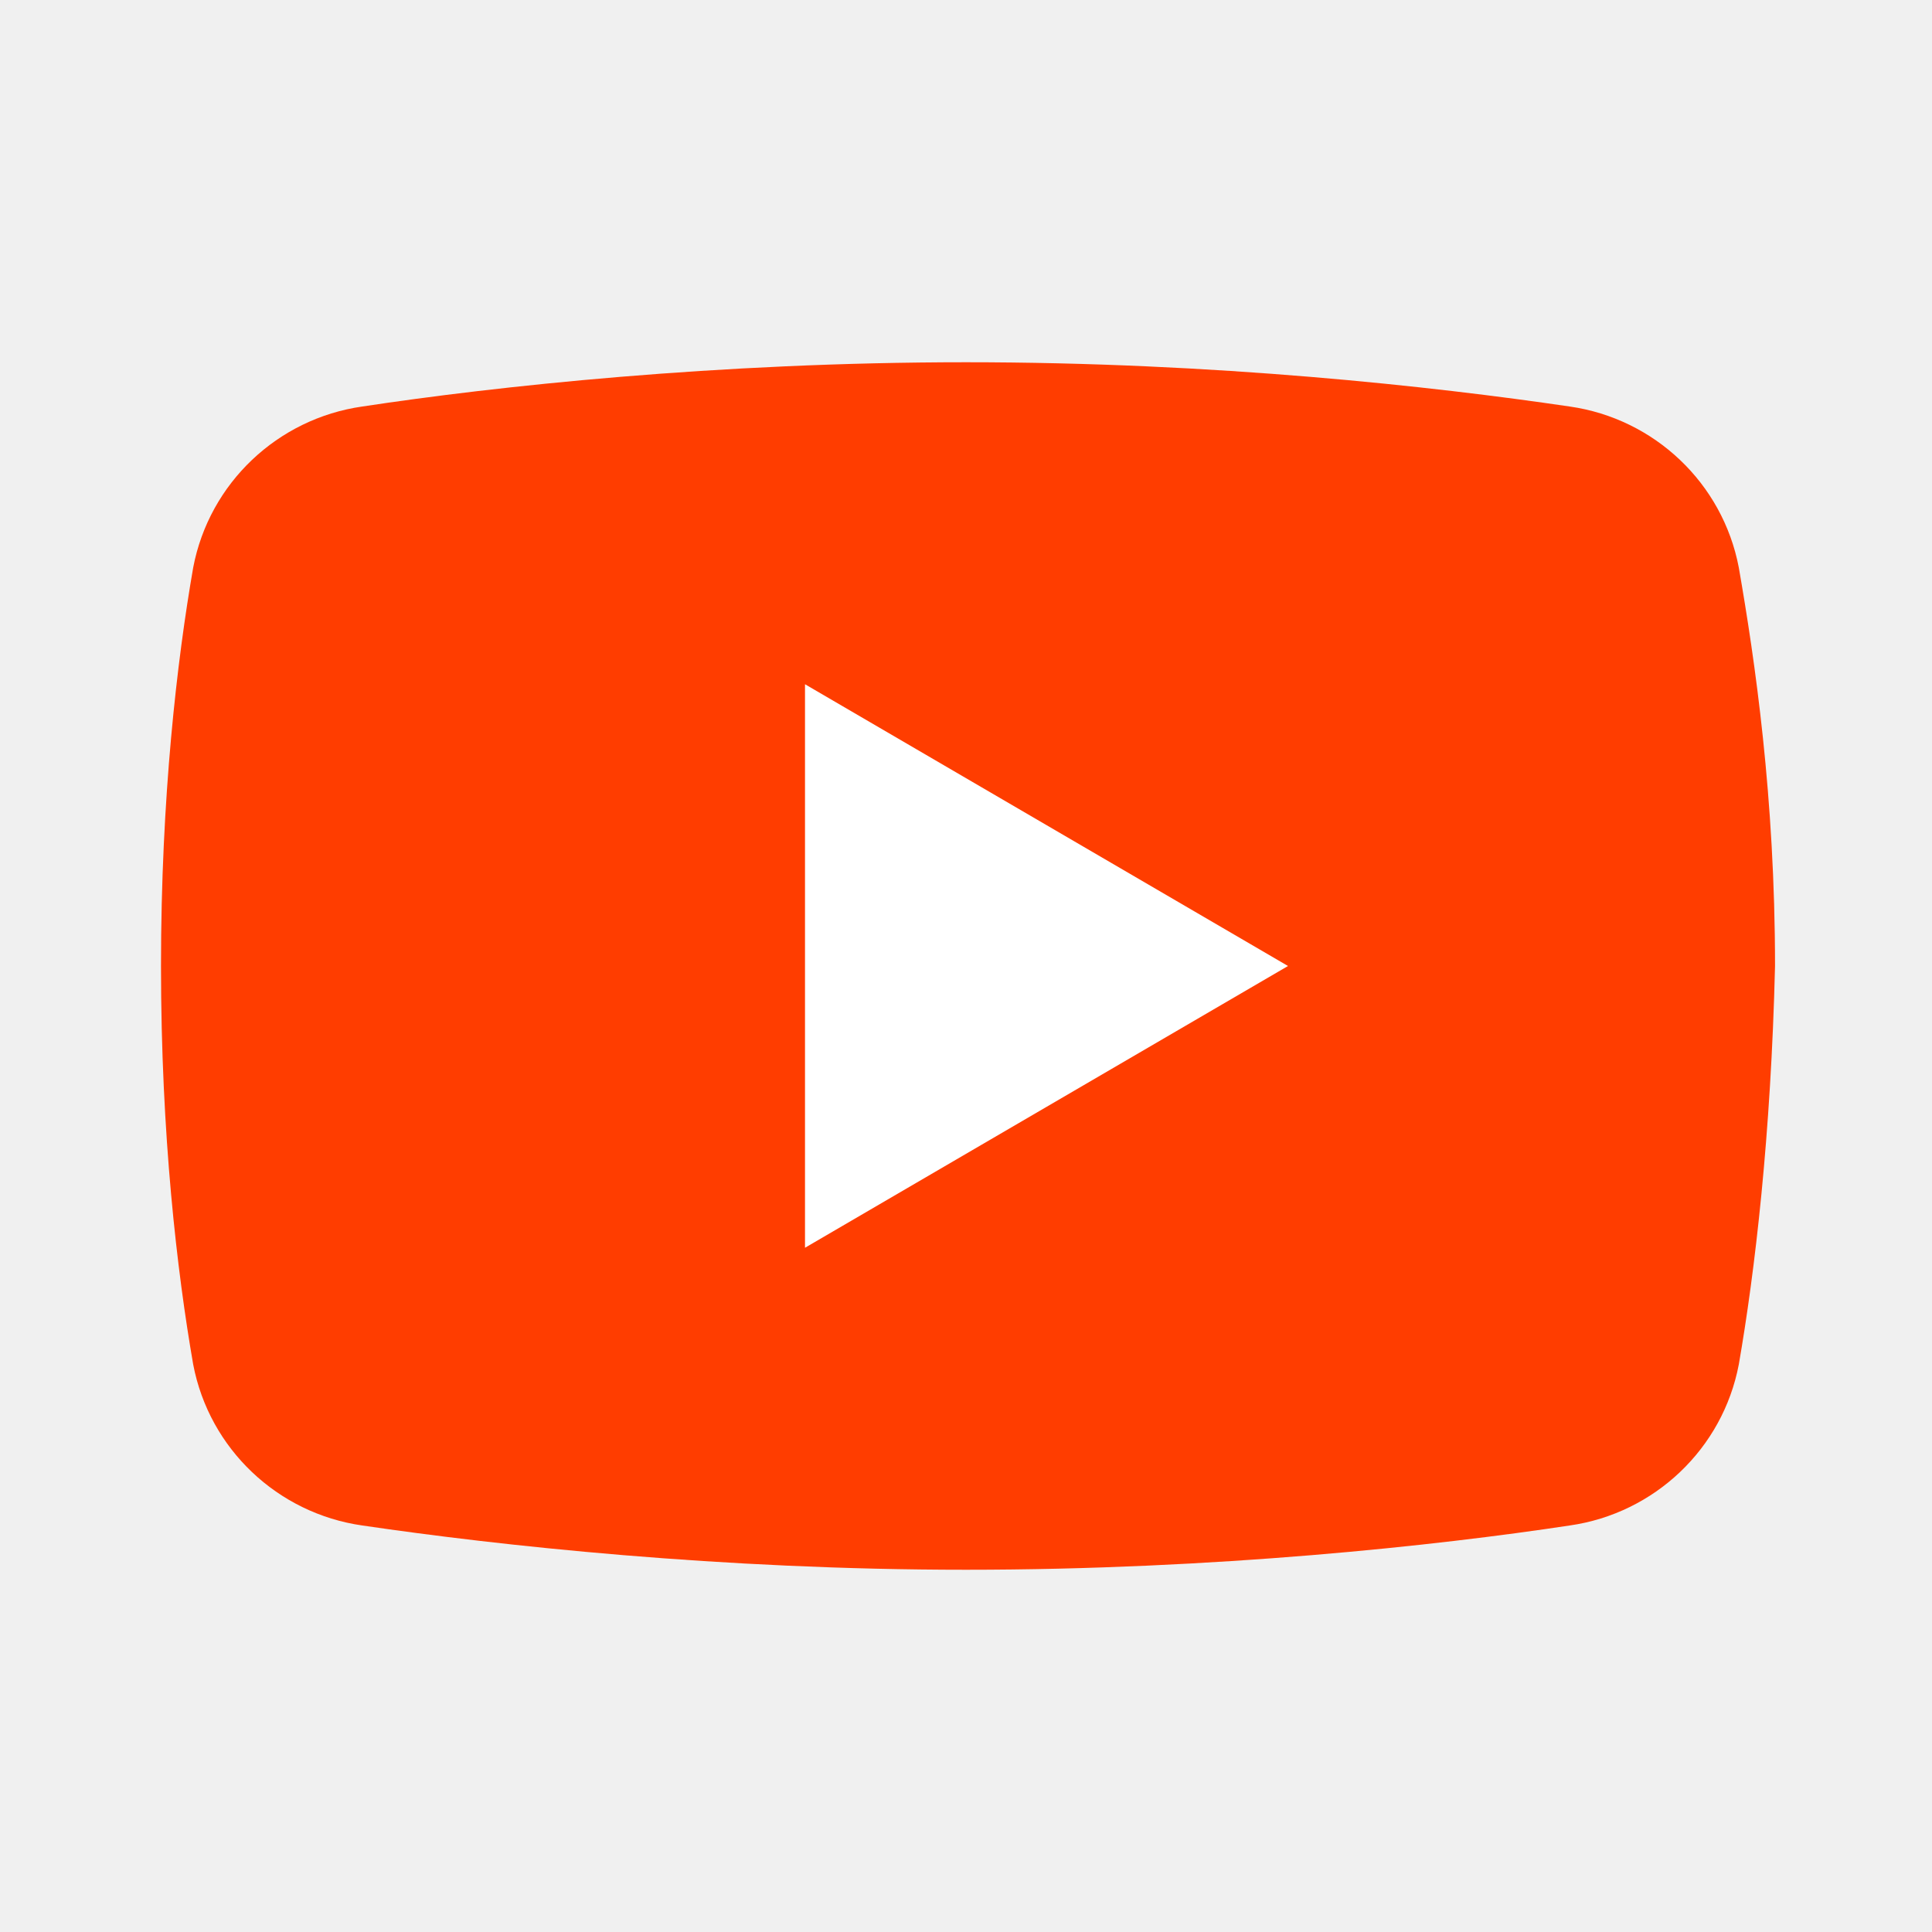
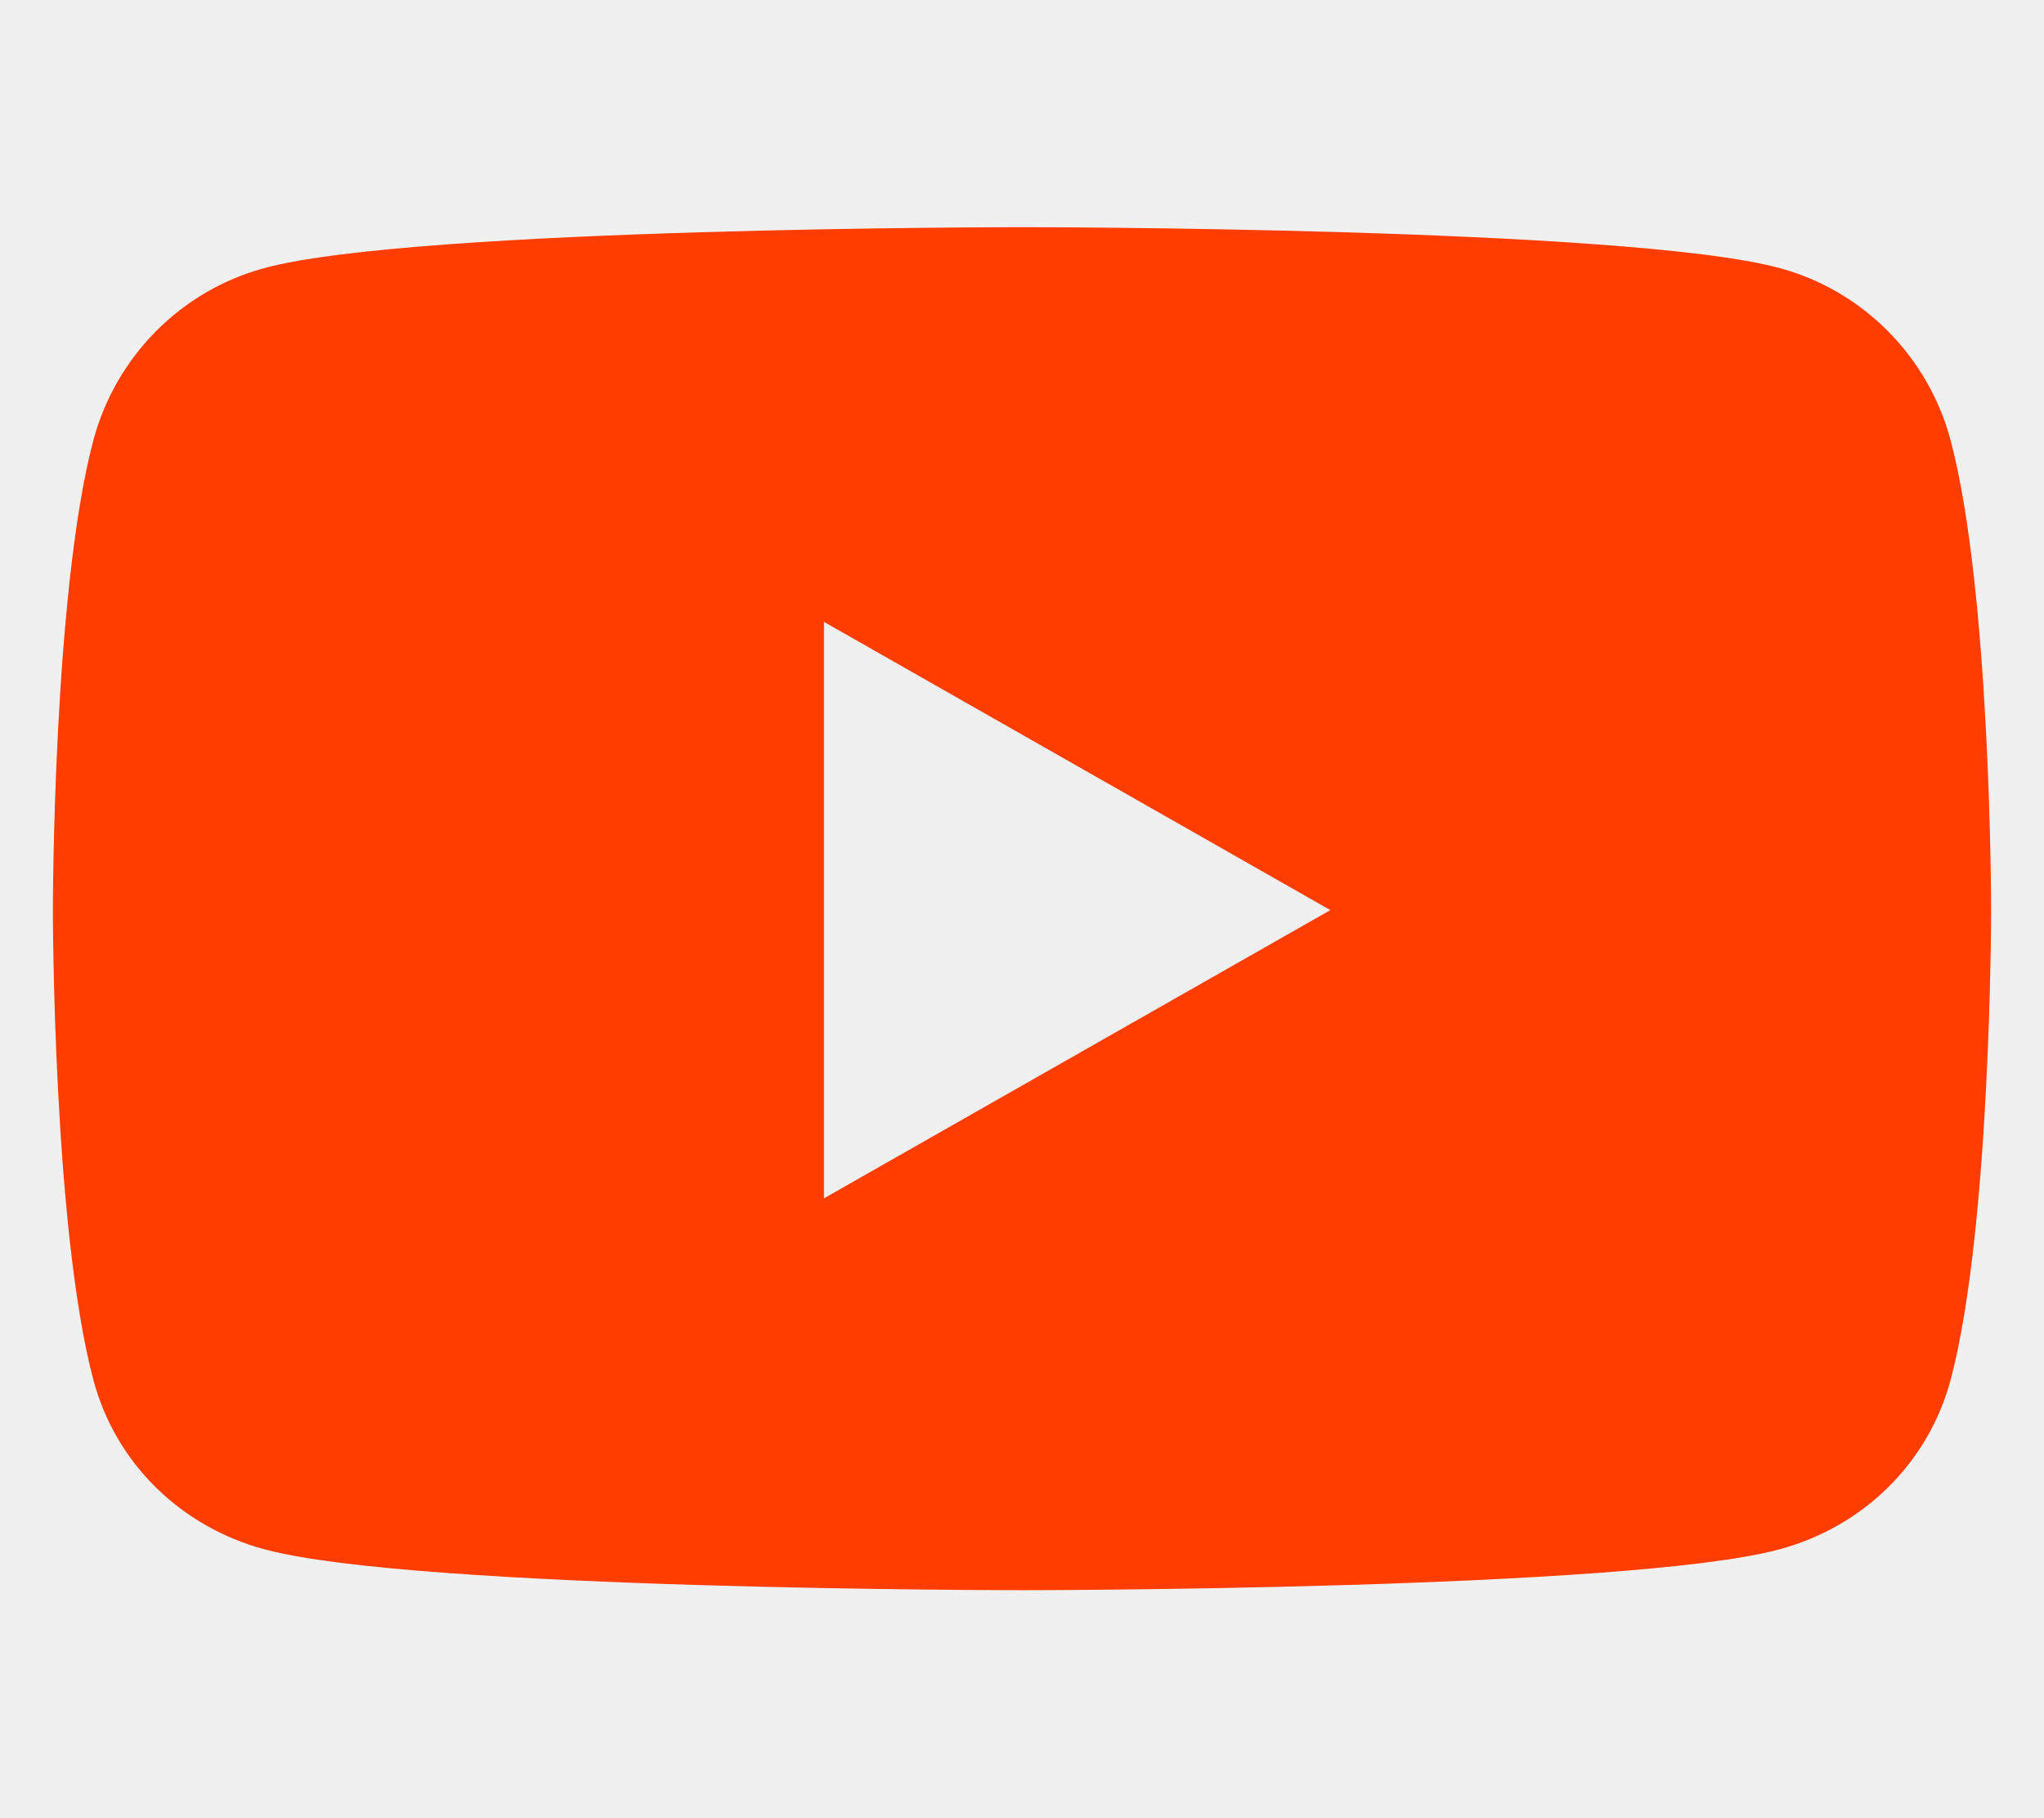
- <svg xmlns="http://www.w3.org/2000/svg" viewBox="0 0 48 48" width="48px" height="48px">
-   <path fill="#FF3D00" d="M43.2,33.9c-0.4,2.1-2.1,3.7-4.2,4c-3.3,0.5-8.8,1.1-15,1.1c-6.1,0-11.6-0.6-15-1.1c-2.1-0.3-3.8-1.9-4.2-4C4.4,31.6,4,28.2,4,24c0-4.2,0.4-7.6,0.8-9.9c0.4-2.1,2.1-3.7,4.2-4C12.3,9.6,17.8,9,24,9c6.2,0,11.6,0.6,15,1.1c2.1,0.3,3.8,1.9,4.2,4c0.4,2.3,0.9,5.7,0.9,9.9C44,28.2,43.6,31.6,43.2,33.9z" />
-   <path fill="#FFF" d="M20 31L20 17 32 24z" />
+ <svg xmlns="http://www.w3.org/2000/svg" viewBox="0 0 576 512">
+   <path fill="#ff3d00" d="M549.7 124.1c-6.3-23.7-24.8-42.3-48.3-48.6C458.8 64 288 64 288 64S117.2 64 74.6 75.5c-23.5 6.3-42 24.9-48.3 48.6-11.4 42.9-11.4 132.3-11.4 132.3s0 89.4 11.4 132.3c6.3 23.7 24.8 41.5 48.3 47.8C117.2 448 288 448 288 448s170.8 0 213.4-11.5c23.5-6.3 42-24.2 48.3-47.8 11.4-42.9 11.4-132.3 11.4-132.3s0-89.4-11.4-132.3zm-317.5 213.5V175.2l142.7 81.2-142.7 81.2z" />
</svg>
